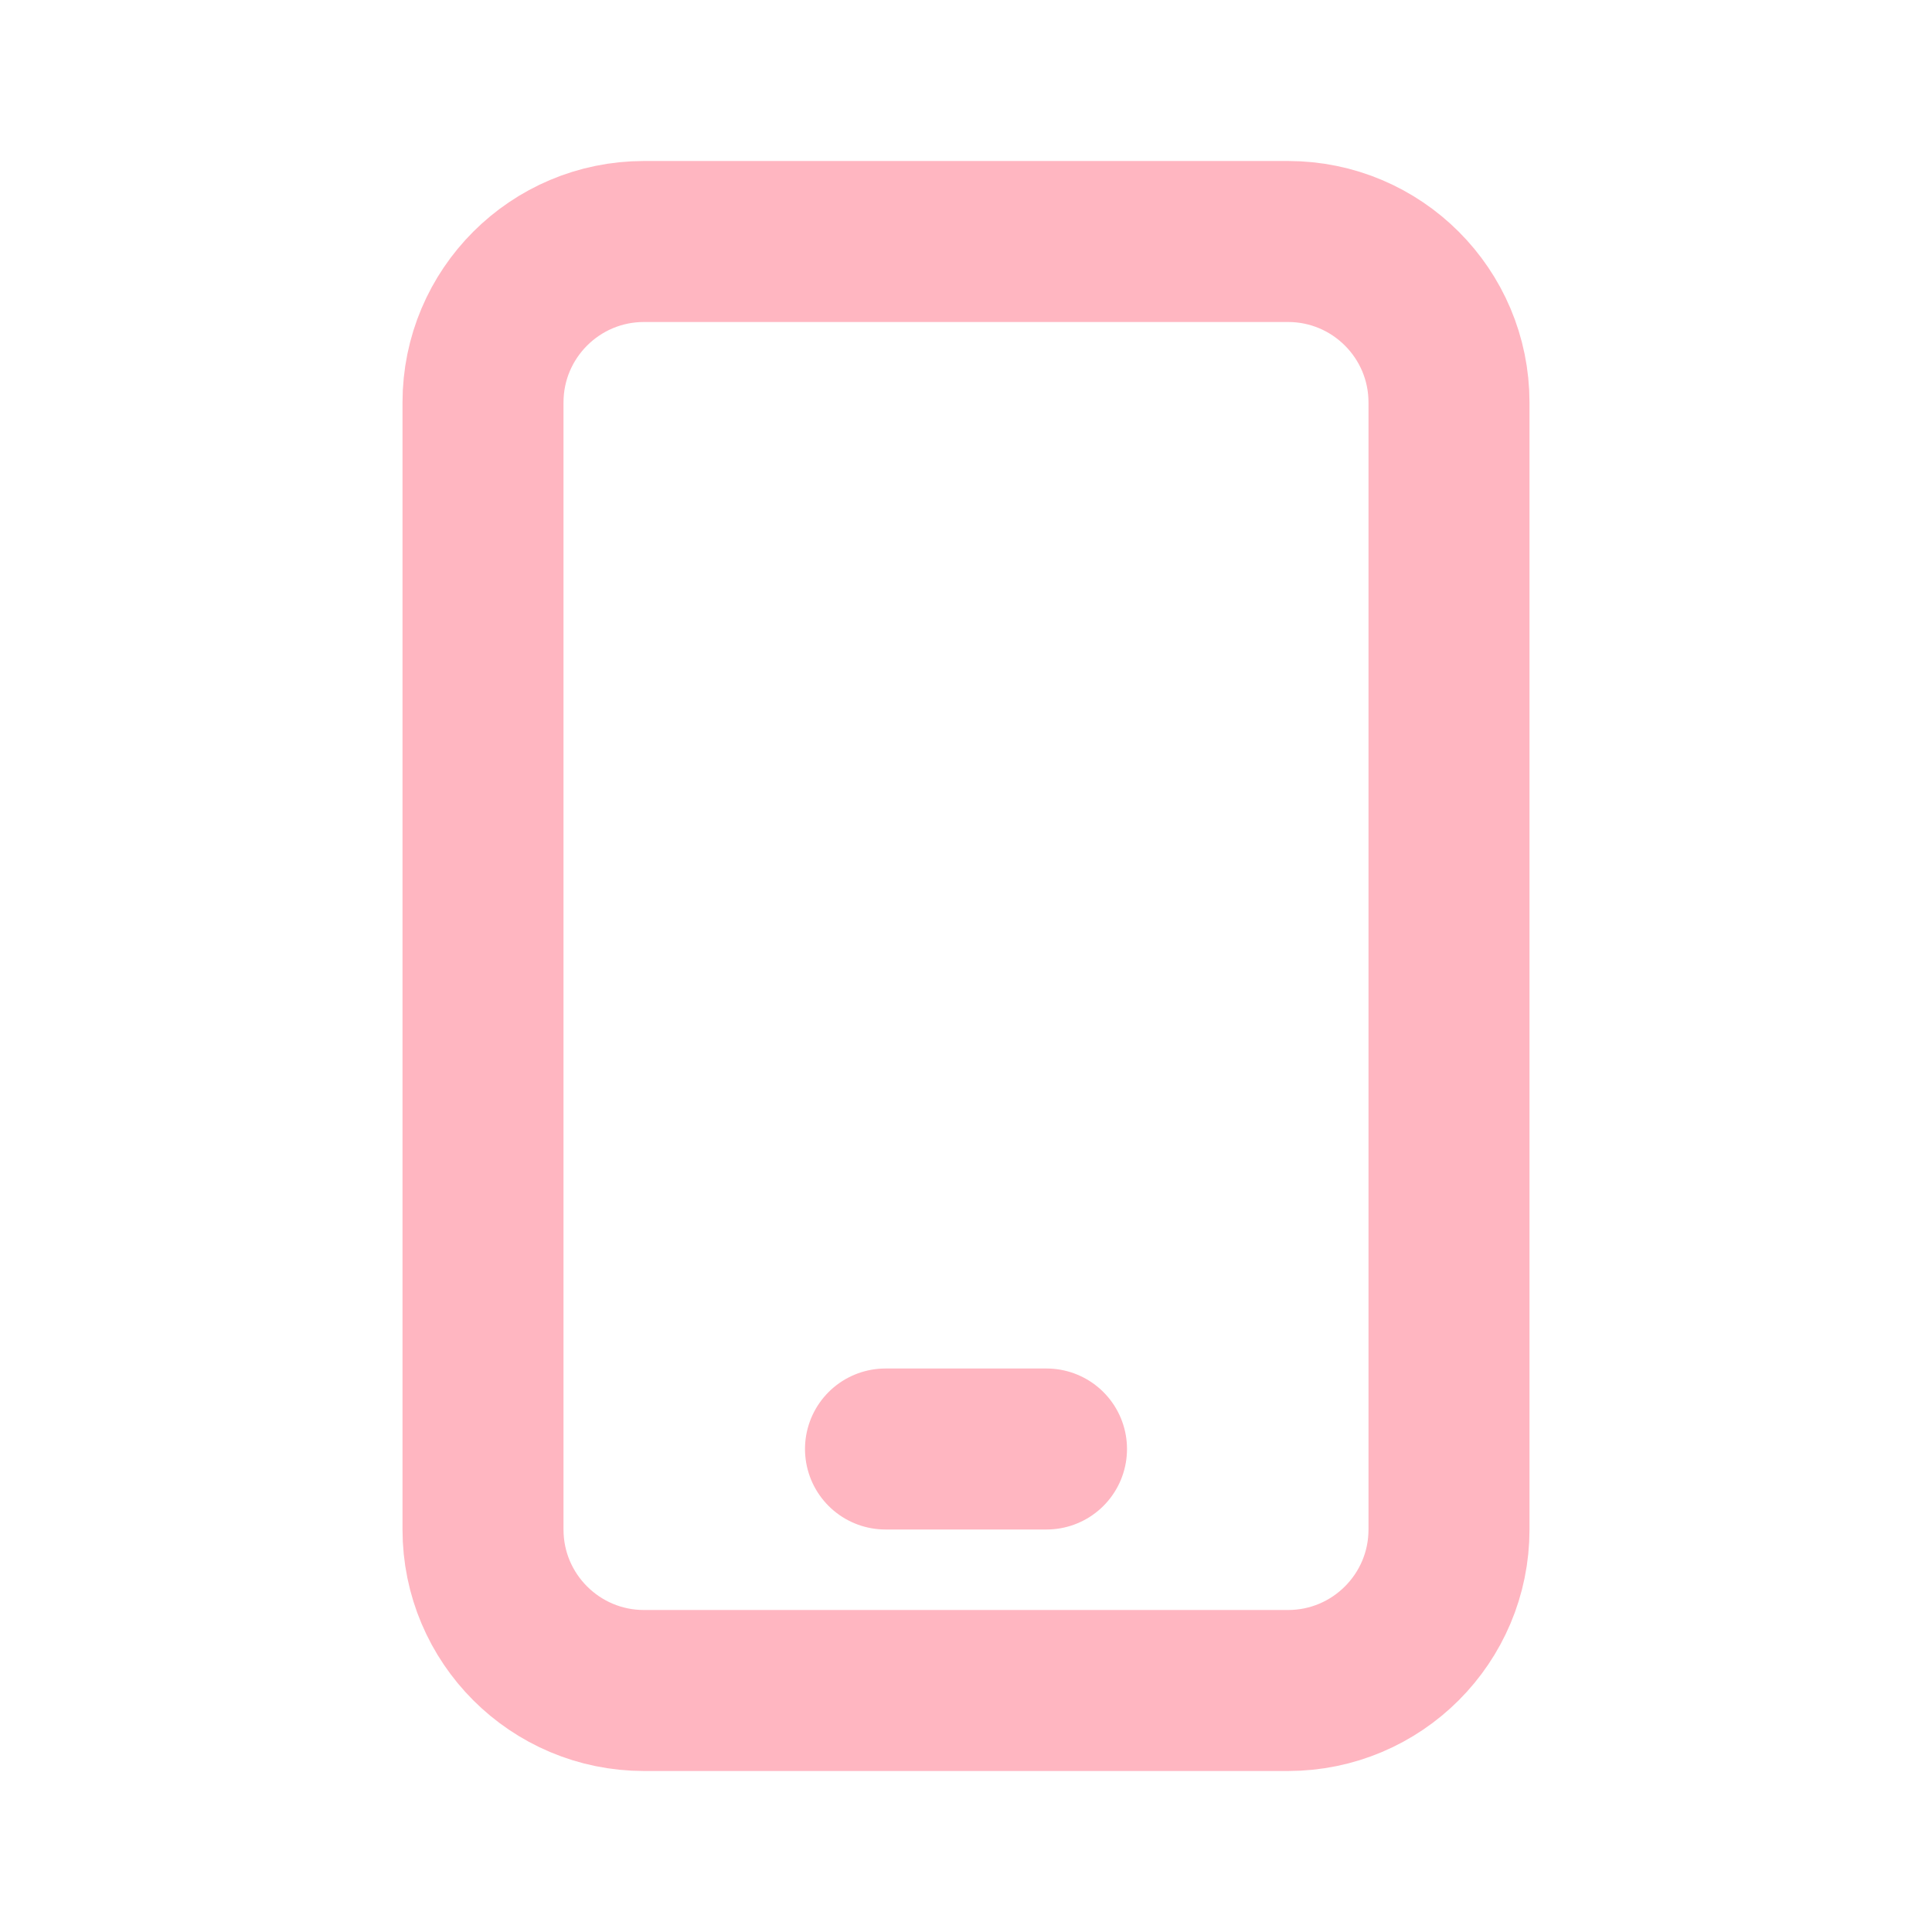
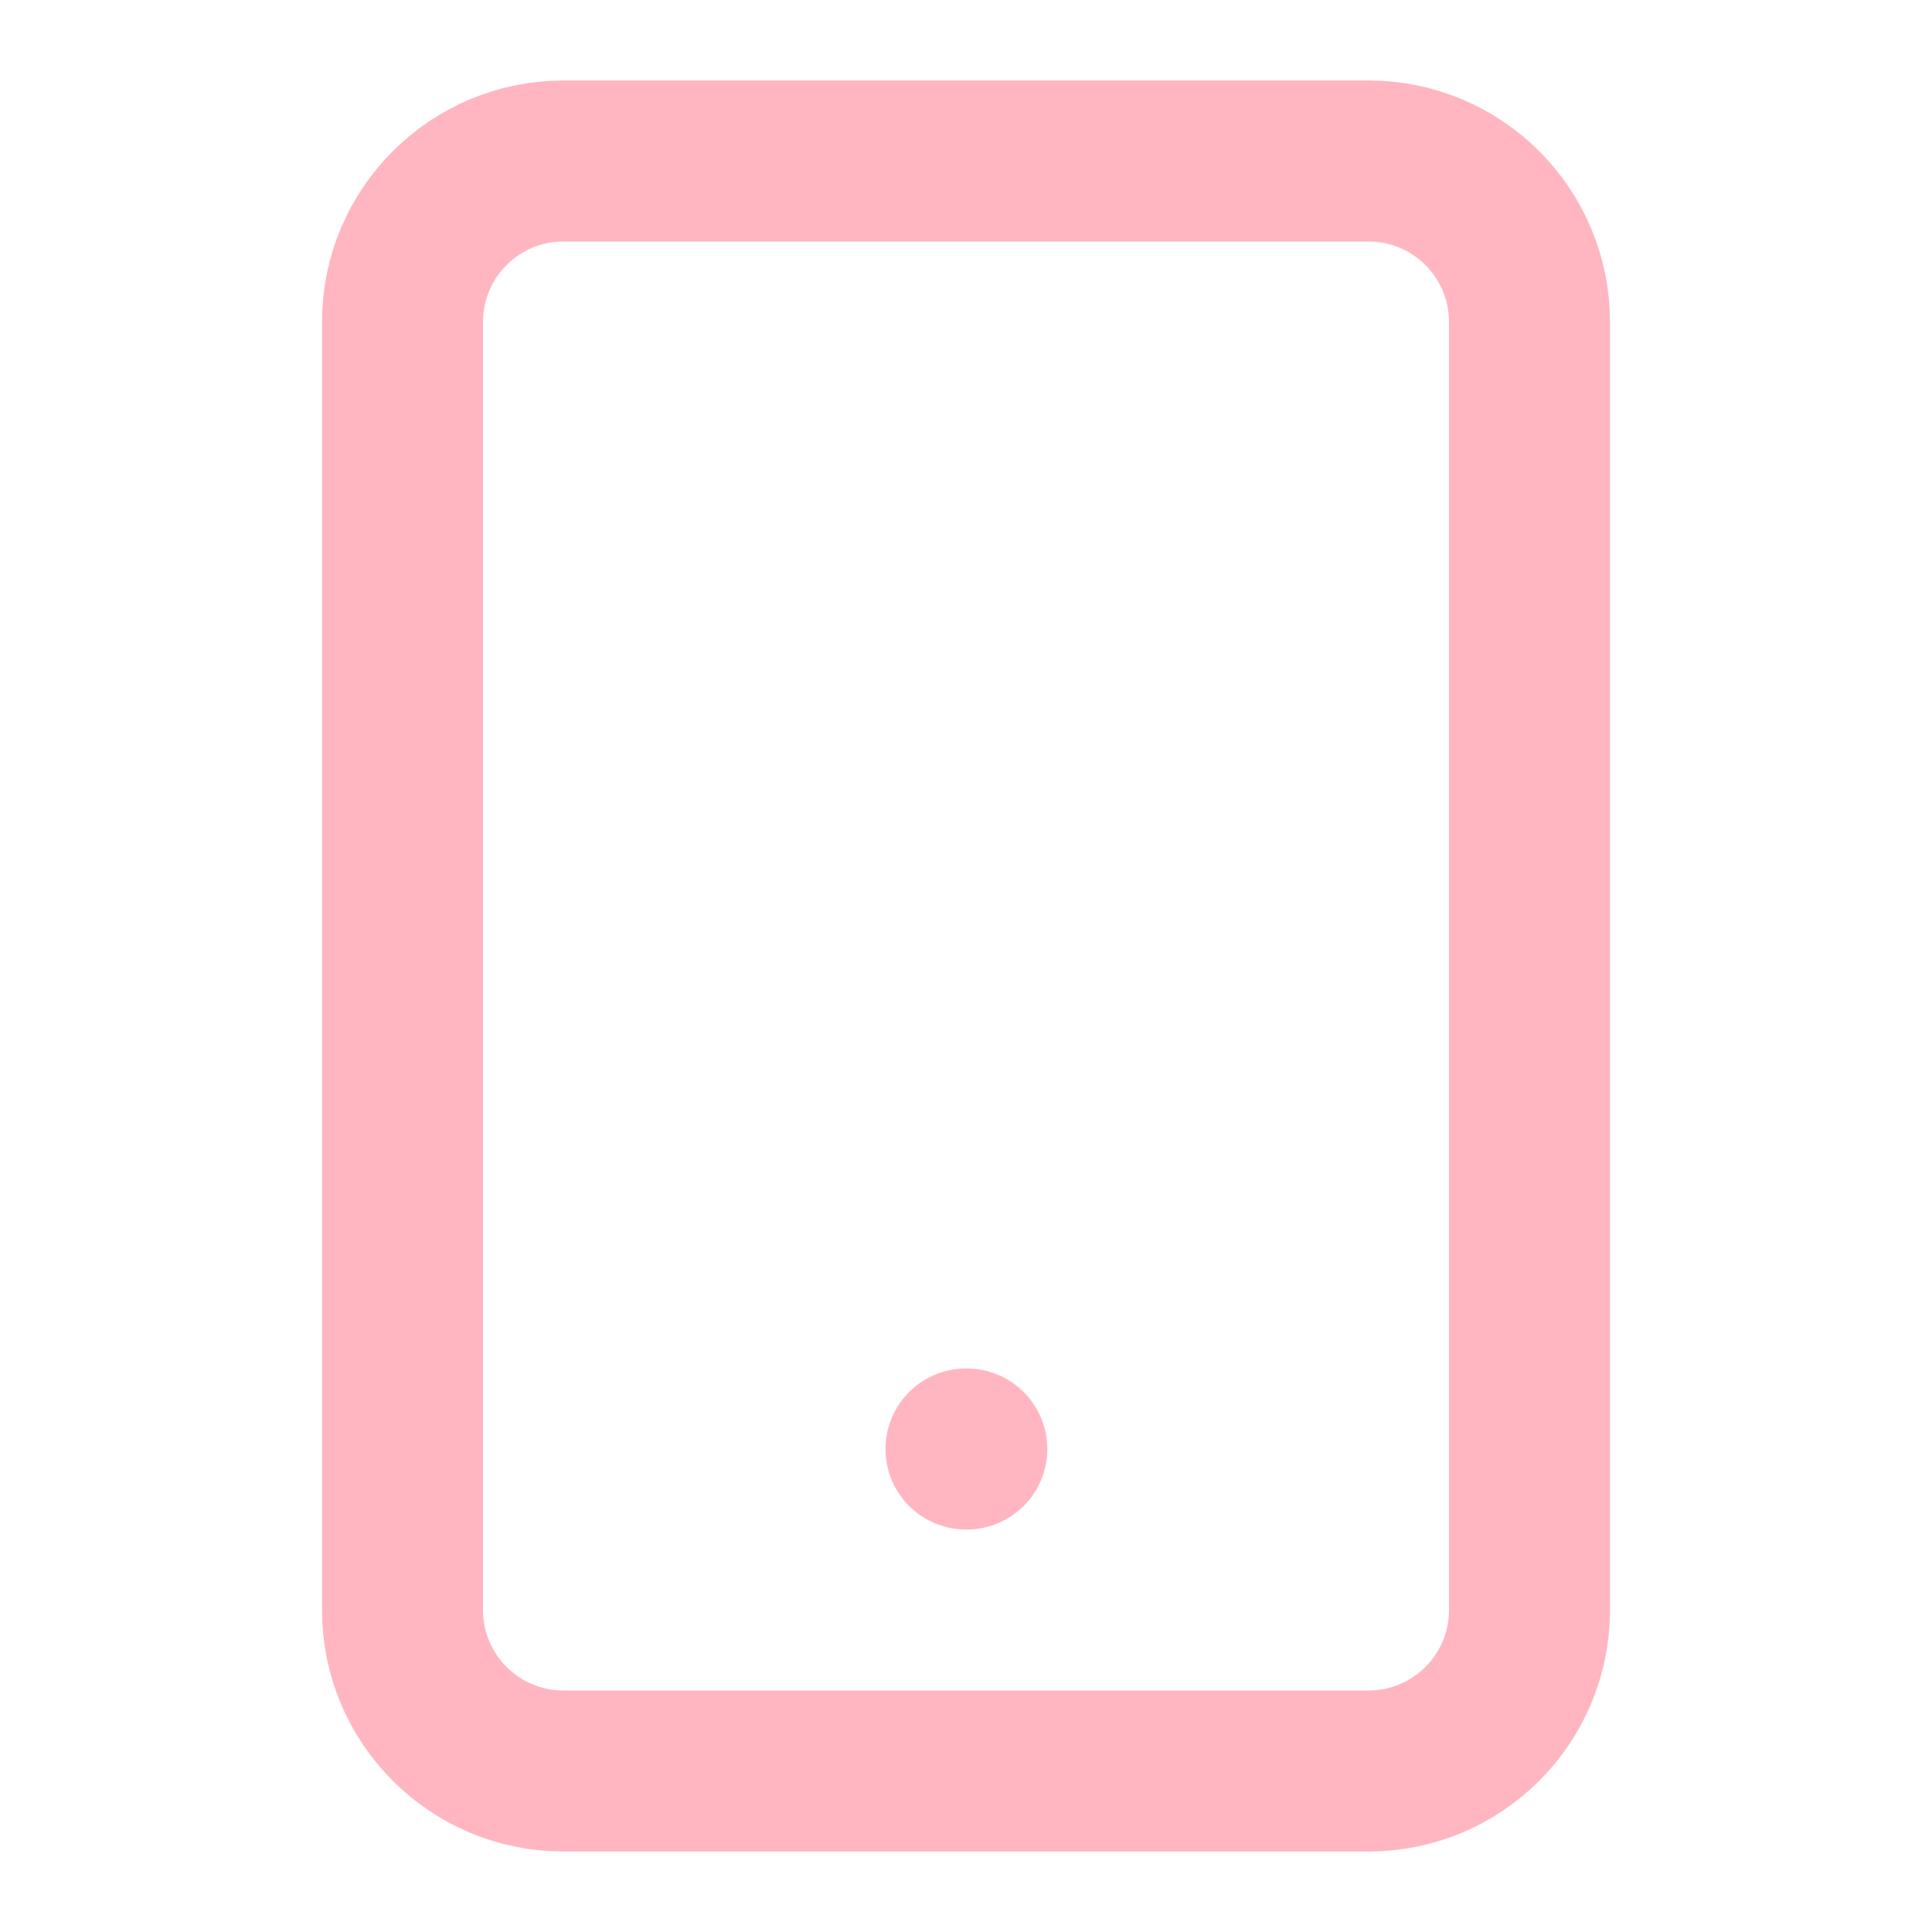
<svg xmlns="http://www.w3.org/2000/svg" width="24" height="24" viewBox="0 0 24 24" fill="none" stroke="lightpink" stroke-width="2" stroke-linecap="round" stroke-linejoin="round">
-   <rect x="6" y="3" width="12" height="18" rx="2" />
-   <path d="M11 18h2" />
+   <rect width="14" height="20" x="5" y="2" rx="2" ry="2" />
+   <path d="M12 18h.01" />
</svg>
